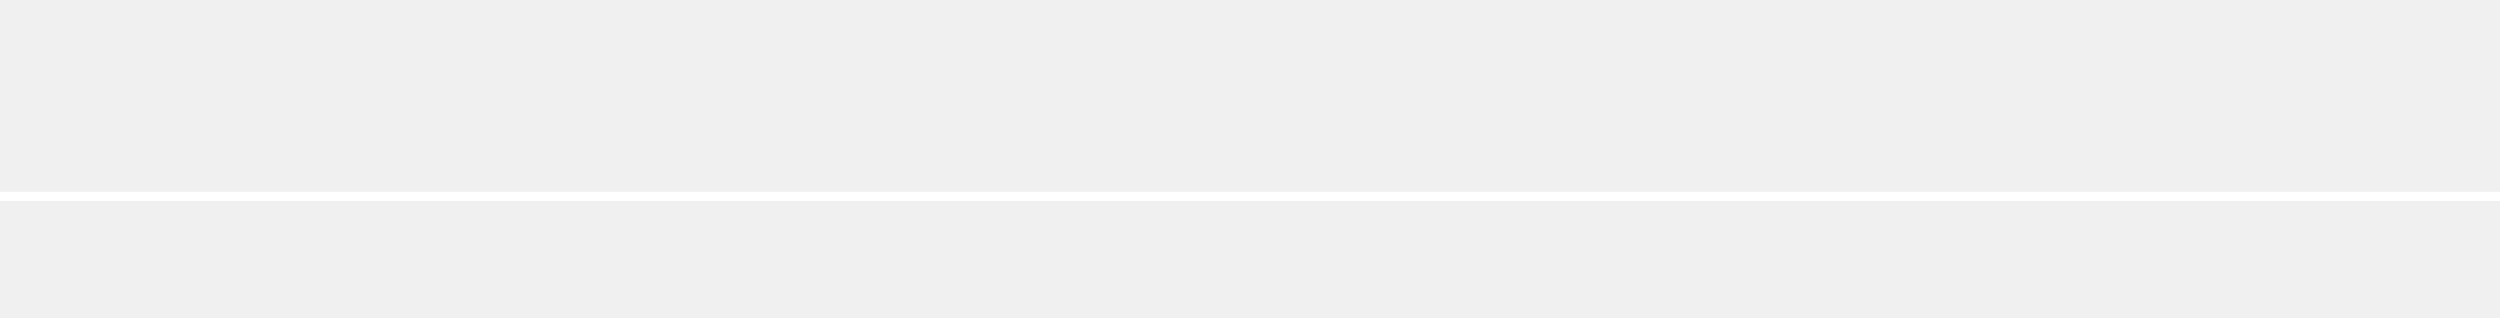
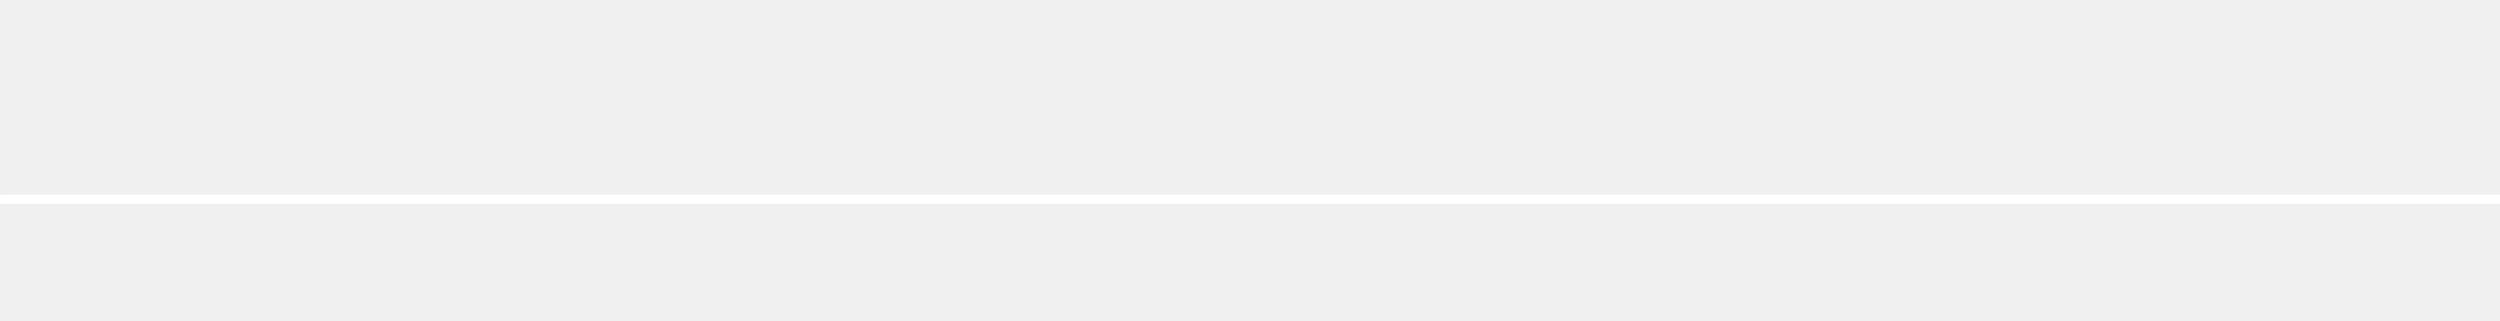
- <svg xmlns="http://www.w3.org/2000/svg" width="136.31mm" height="17.306mm" version="1.1" viewBox="0 0 136.31 17.306" xmlnsCc="http://creativecommons.org/ns#" xmlnsDc="http://purl.org/dc/elements/1.1/" xmlnsRdf="http://www.w3.org/1999/02/22-rdf-syntax-ns#">
-   <g transform="translate(-30.469 -43.613)">
+ <svg xmlns="http://www.w3.org/2000/svg" width="515" height="66" version="1.1" viewBox="0 0 136.26 17.463" xmlnsCc="http://creativecommons.org/ns#" xmlnsDc="http://purl.org/dc/elements/1.1/" xmlnsRdf="http://www.w3.org/1999/02/22-rdf-syntax-ns#">
+   <g transform="translate(-30.469 -43.456)">
    <path d="m30.469 54.319h136.31" fill="none" stroke="#fff" stroke-width=".5" />
  </g>
</svg>
